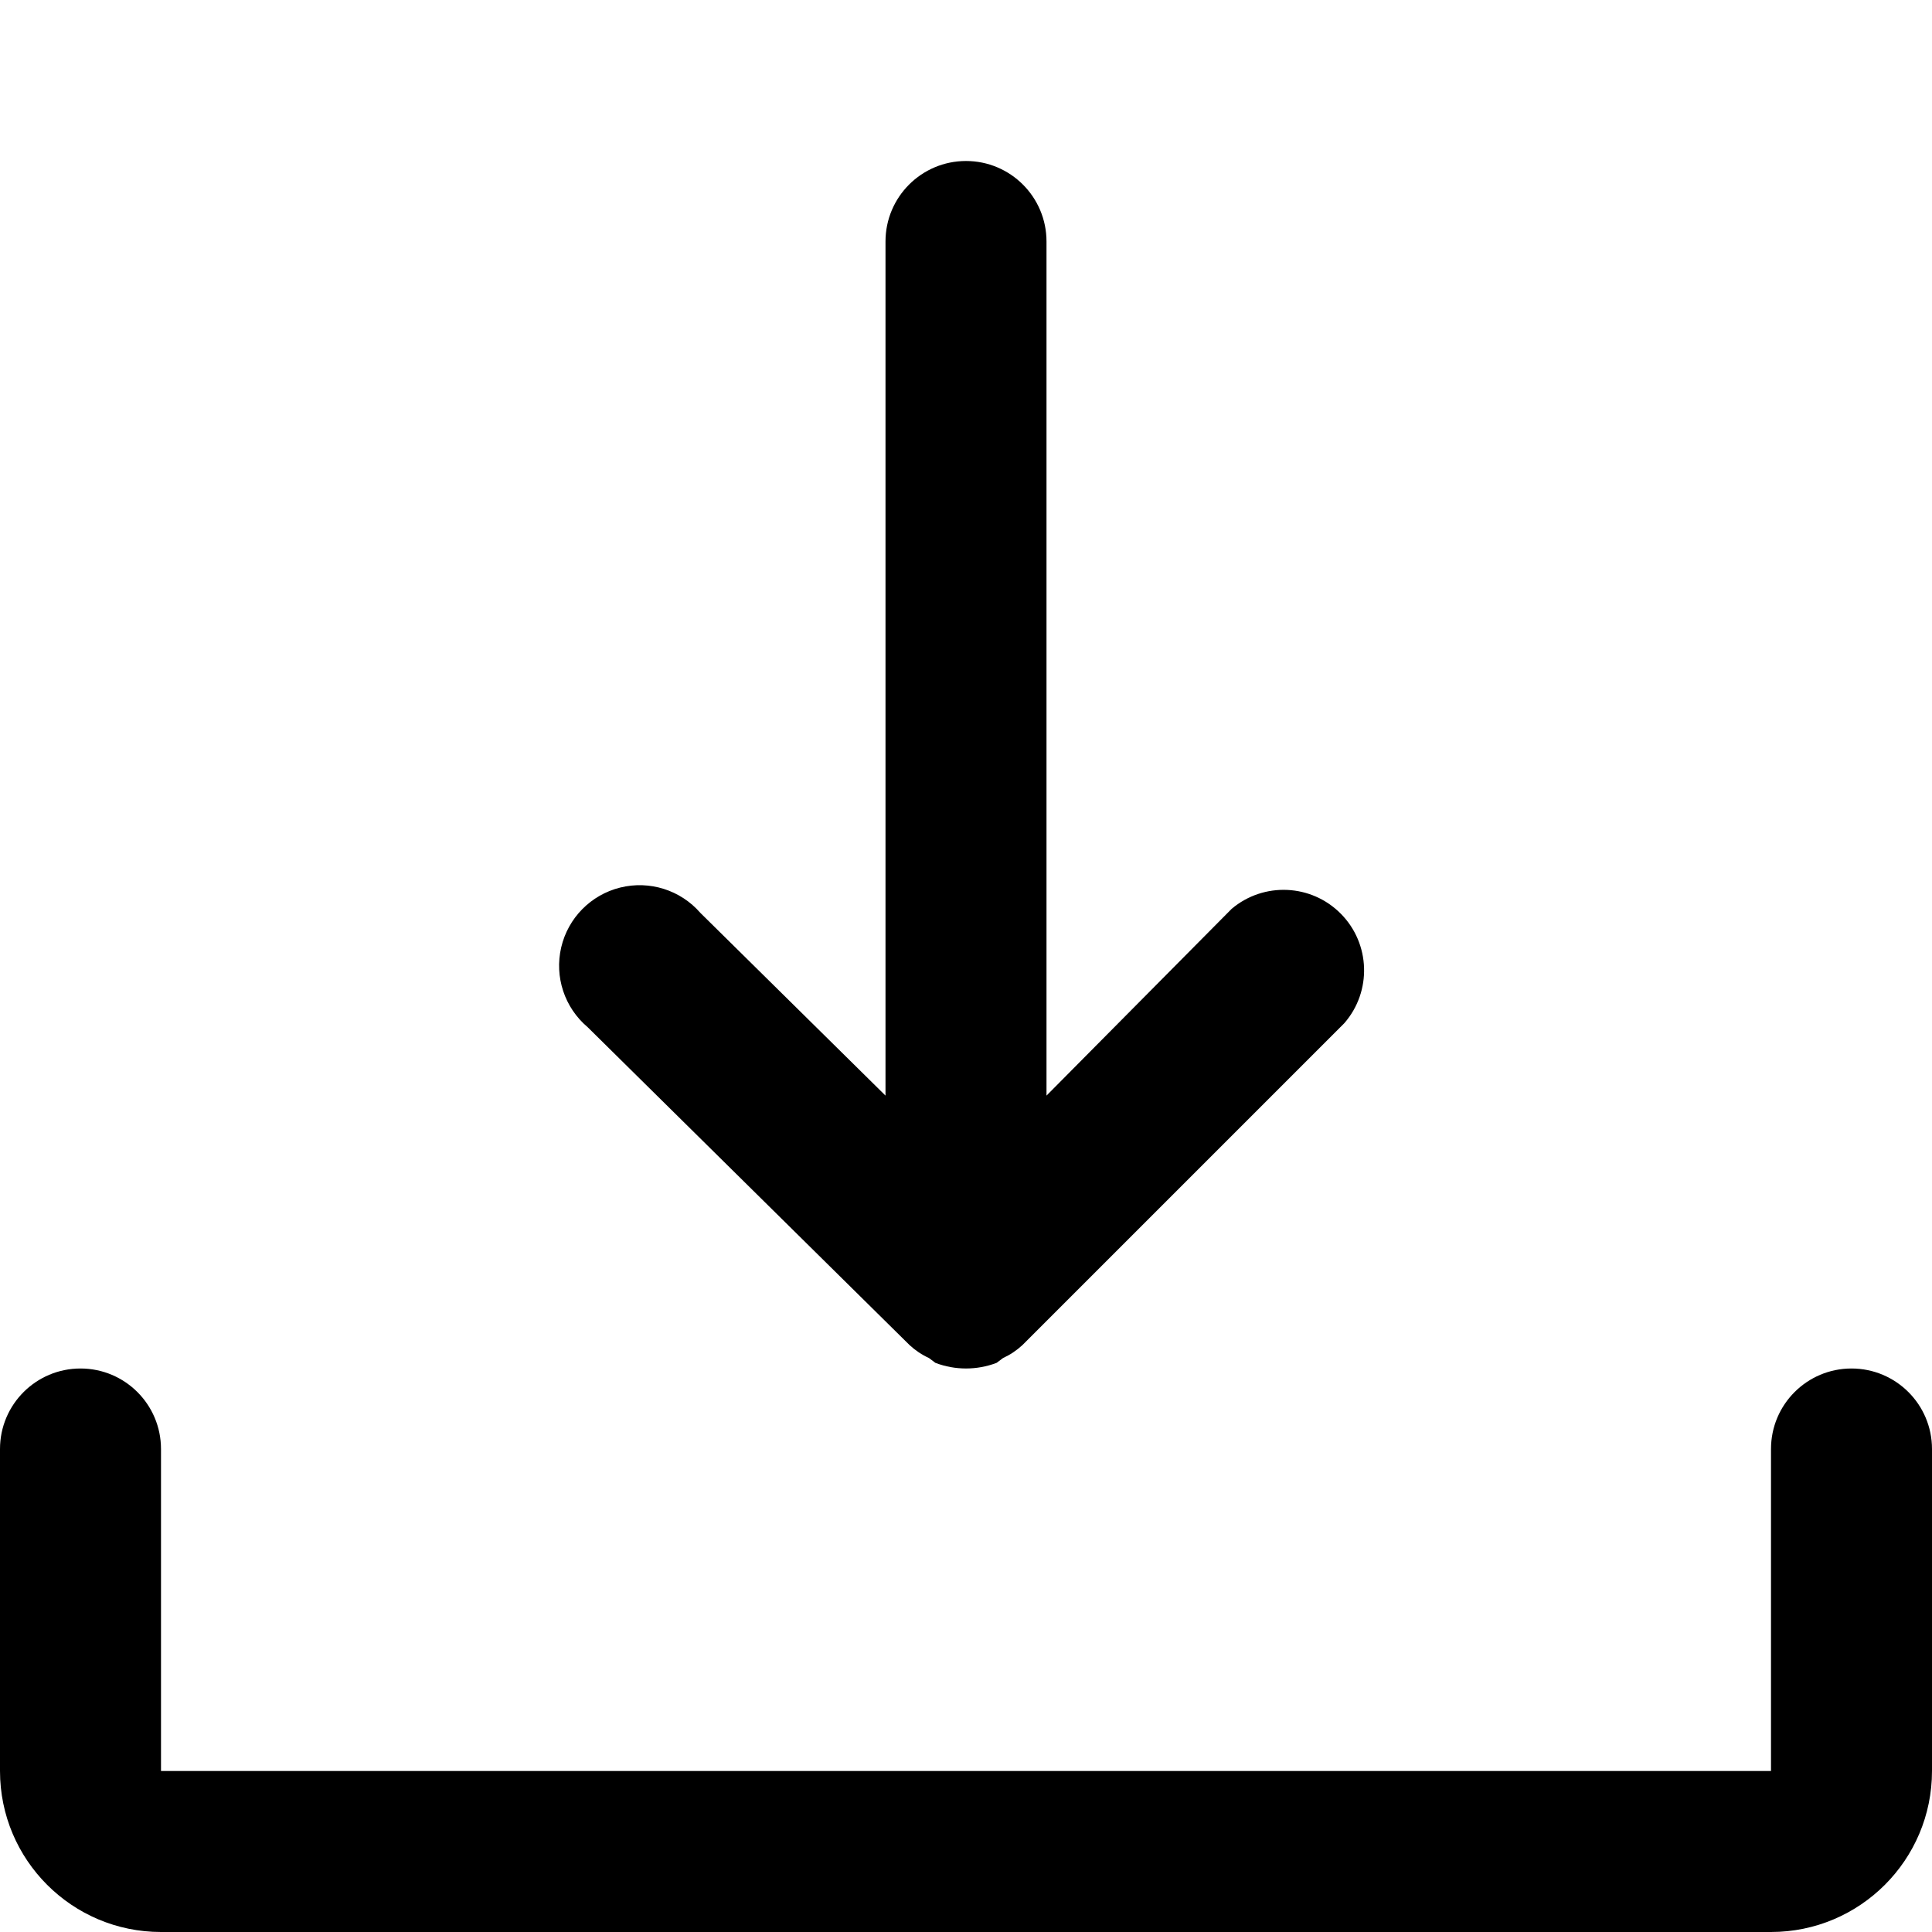
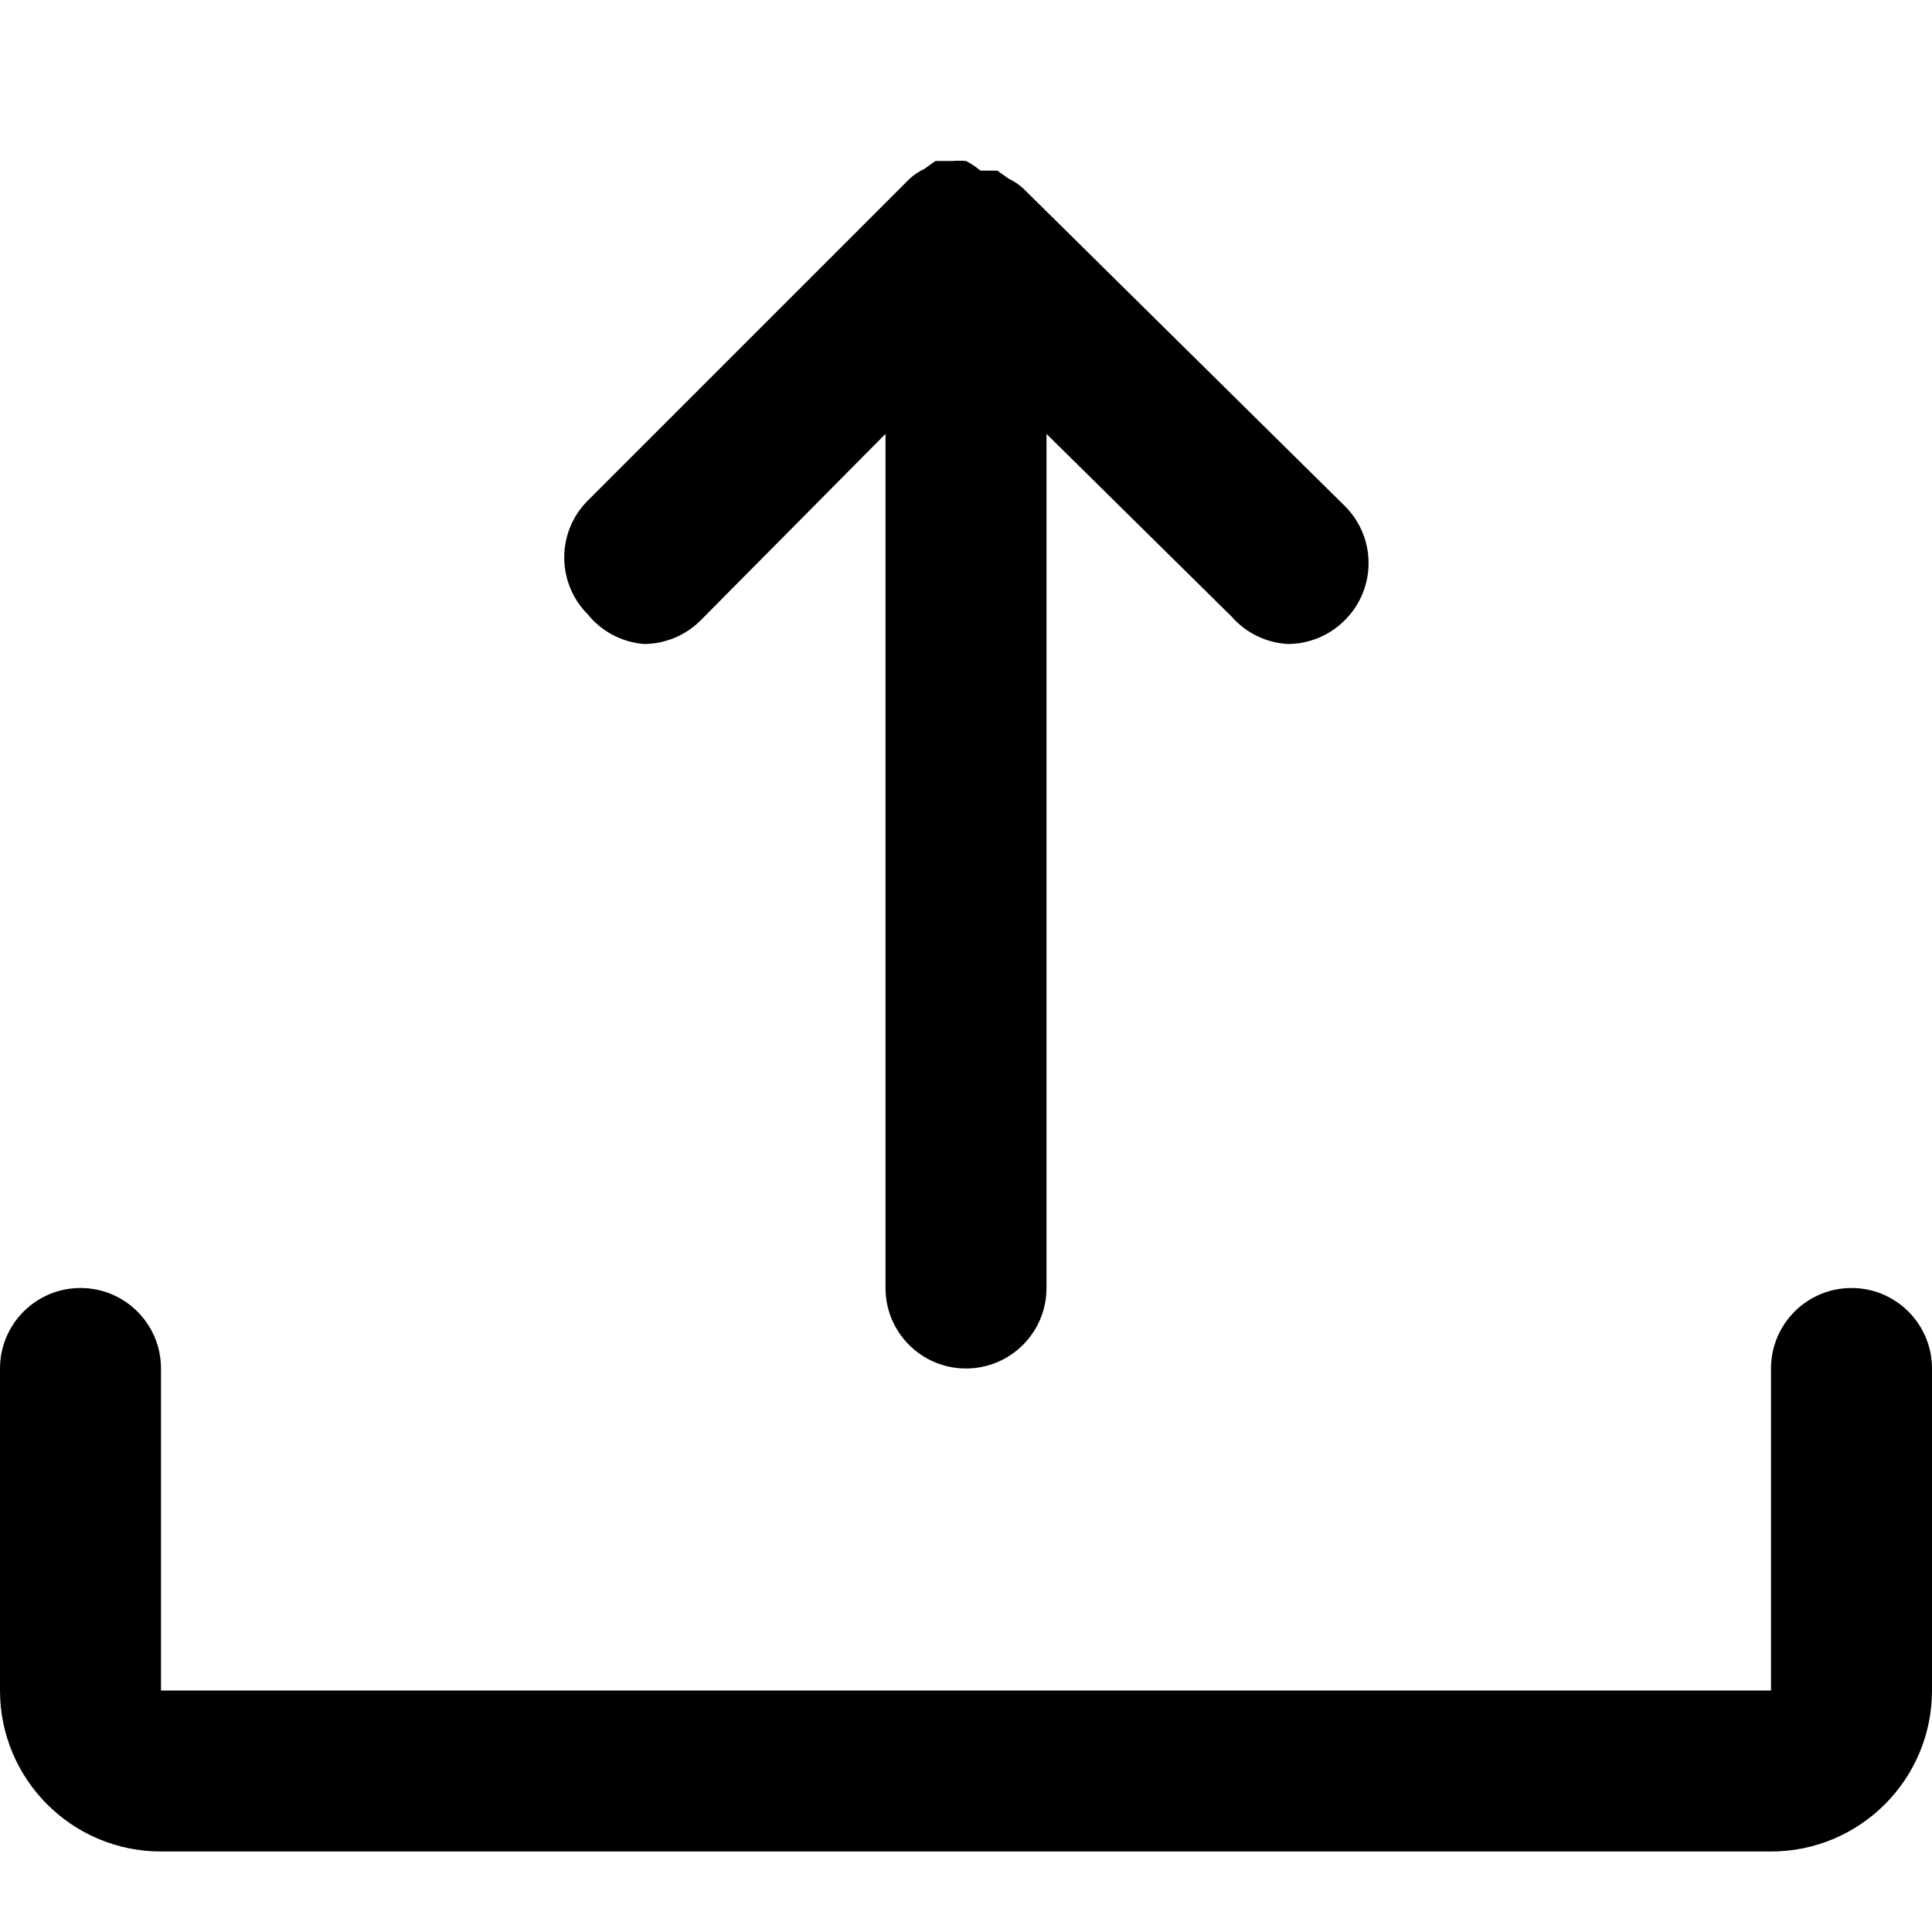
<svg xmlns="http://www.w3.org/2000/svg" width="24" height="24" viewBox="0 0 24 24">
  <g>
-     <path d="M23,17a1,1,0,0,0-1,1v4H2V18a1,1,0,0,0-2,0v4a2,2,0,0,0,2,2H22a2,2,0,0,0,2-2V18A1,1,0,0,0,23,17Z" fill="currentColor" />
-     <path d="M11.3,16.71a.91.91,0,0,0,.24.16l.08.06a1.07,1.07,0,0,0,.76,0l.08-.06a.91.91,0,0,0,.24-.16l4-4a1,1,0,0,0-1.4-1.42L13,13.61V3a1,1,0,0,0-2,0V13.61L8.7,11.34a1,1,0,1,0-1.4,1.42Z" fill="currentColor" />
+     <path d="M23,16a1,1,0,0,0-1,1v4H2V17a1,1,0,0,0-2,0v4a2,2,0,0,0,2,2H22a2,2,0,0,0,2-2V17A1,1,0,0,0,23,16Z" fill="currentColor" />
+     <path d="M8,8a1,1,0,0,0,.7-.29L11,5.39V16a1,1,0,0,0,2,0V5.39l2.3,2.27A1,1,0,0,0,16,8a1,1,0,0,0,.71-.3,1,1,0,0,0,0-1.41l-4-3.95a.71.71,0,0,0-.18-.12l-.14-.1-.21,0A1,1,0,0,0,12,2a1,1,0,0,0-.17,0l-.21,0-.14.1a.71.71,0,0,0-.18.12l-4,4a1,1,0,0,0,0,1.41A1,1,0,0,0,8,8Z" fill="currentColor" />
  </g>
</svg>
